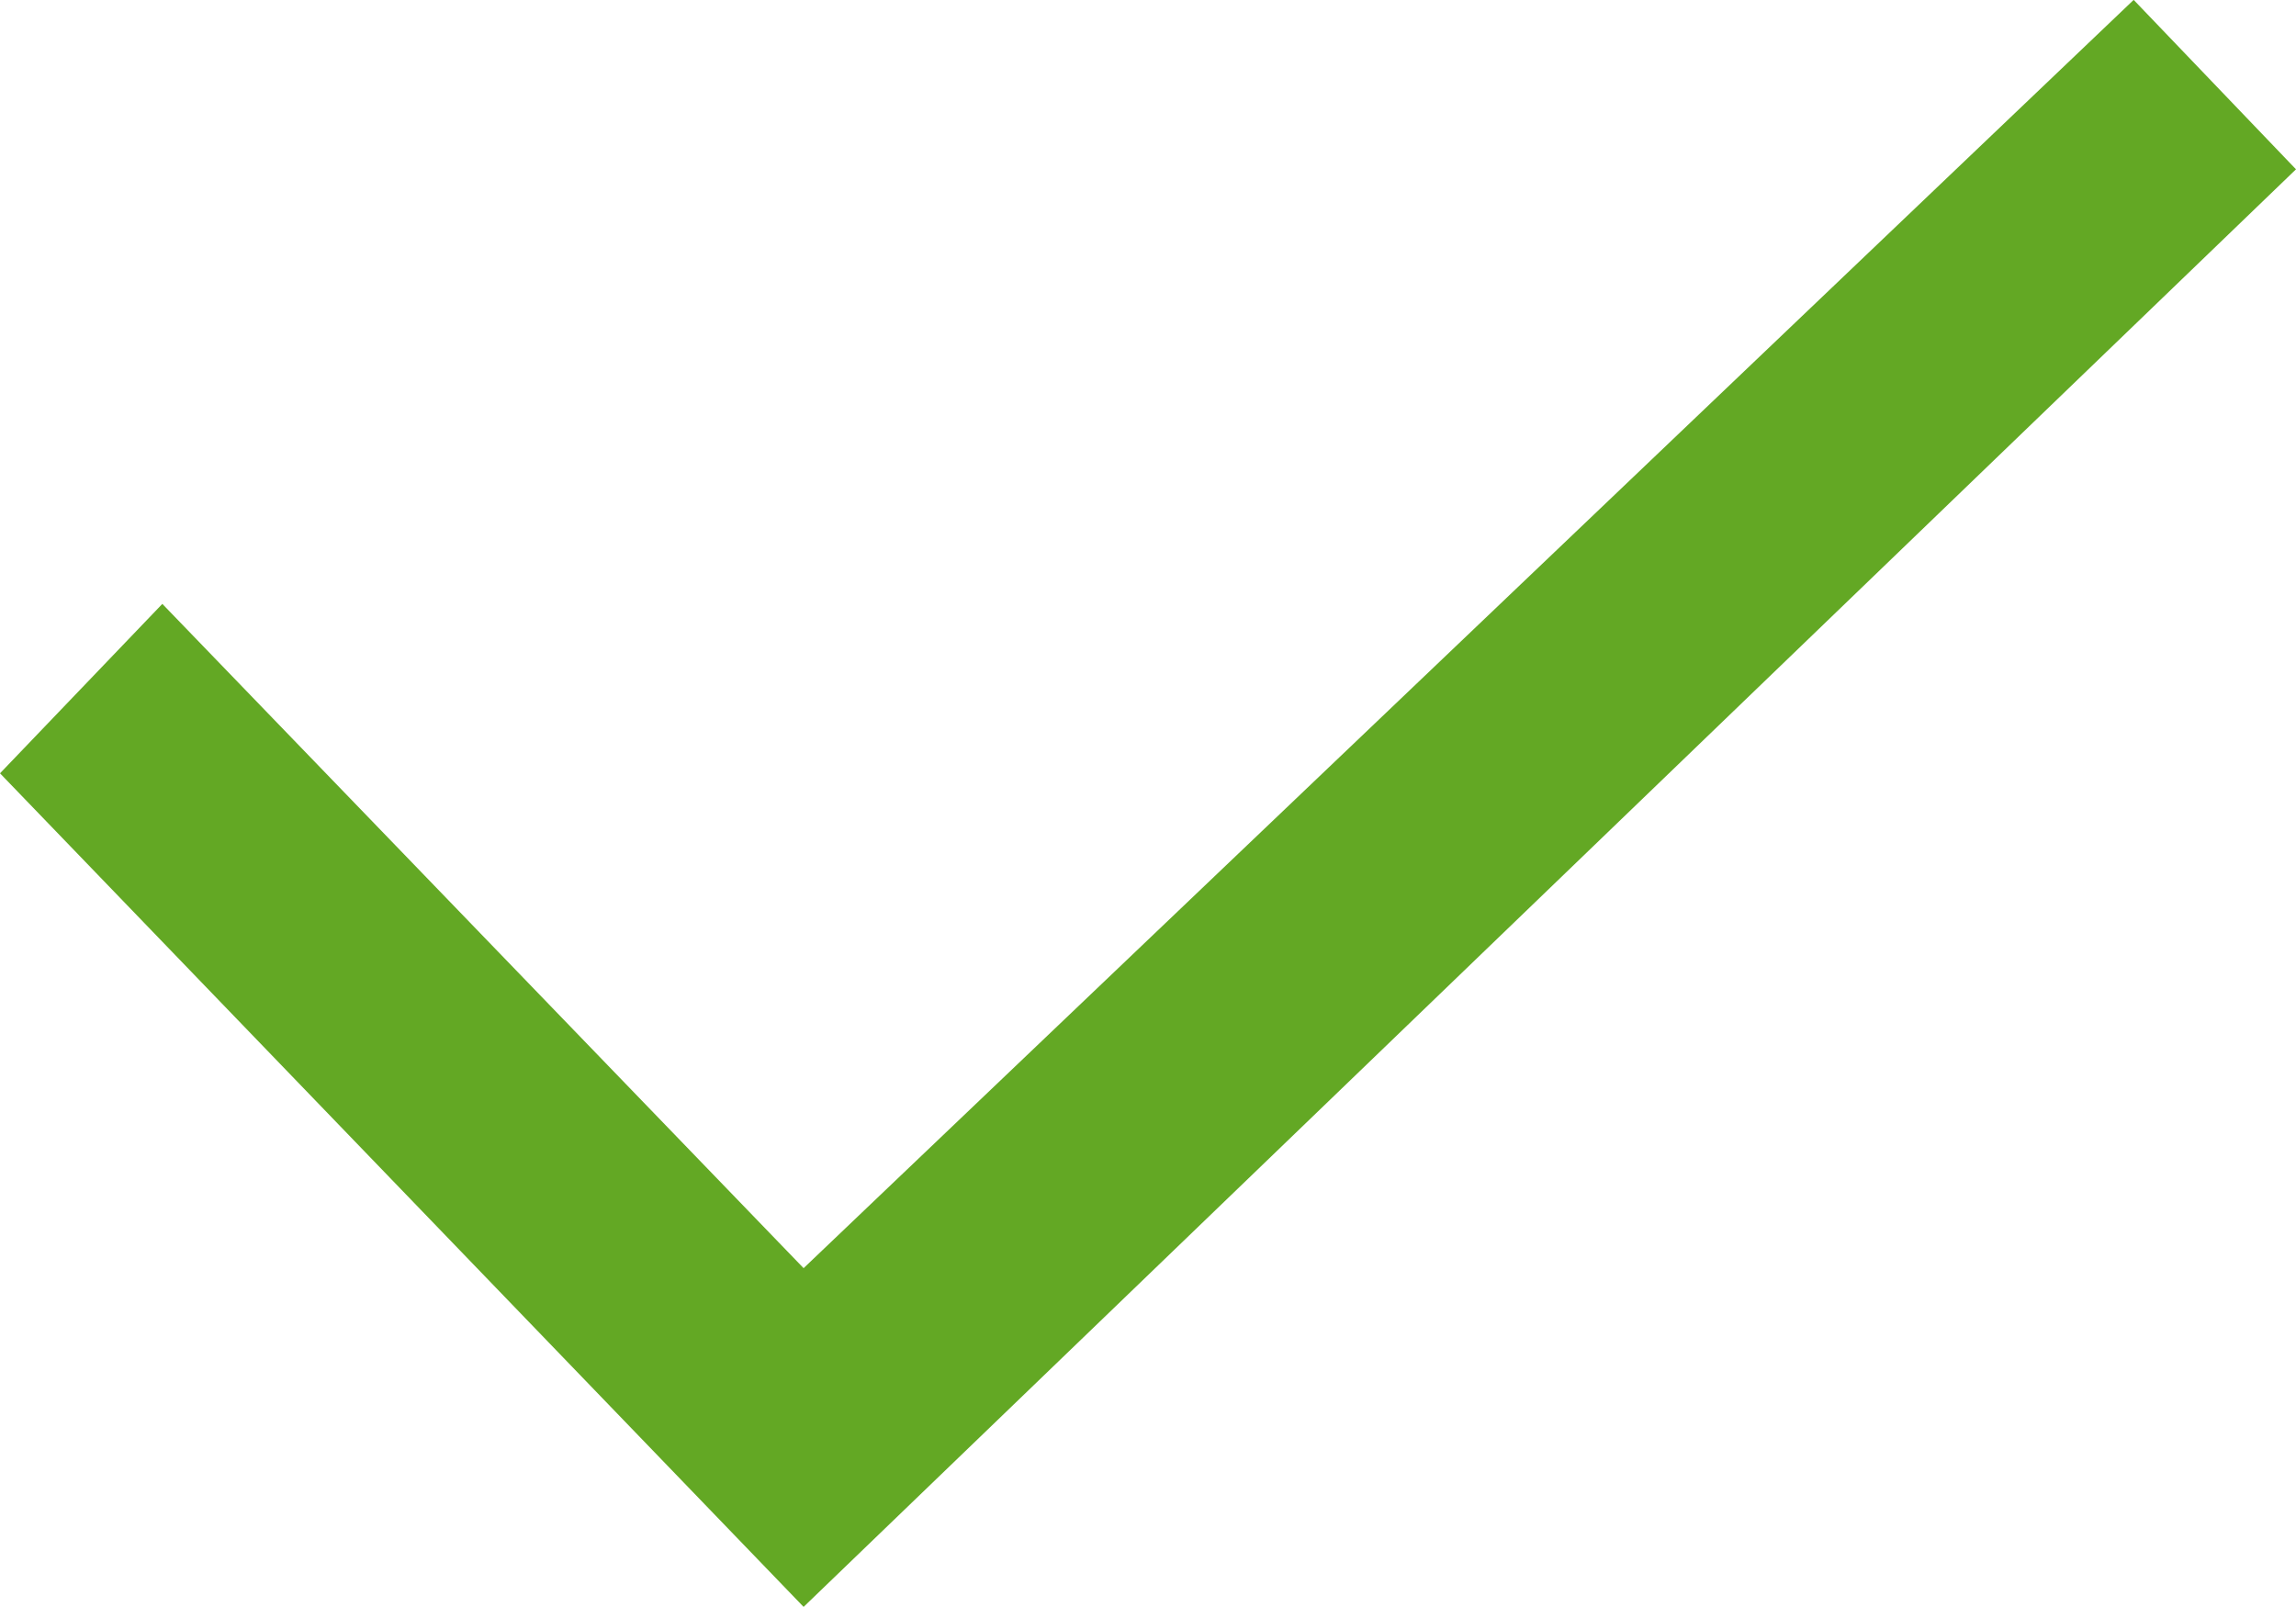
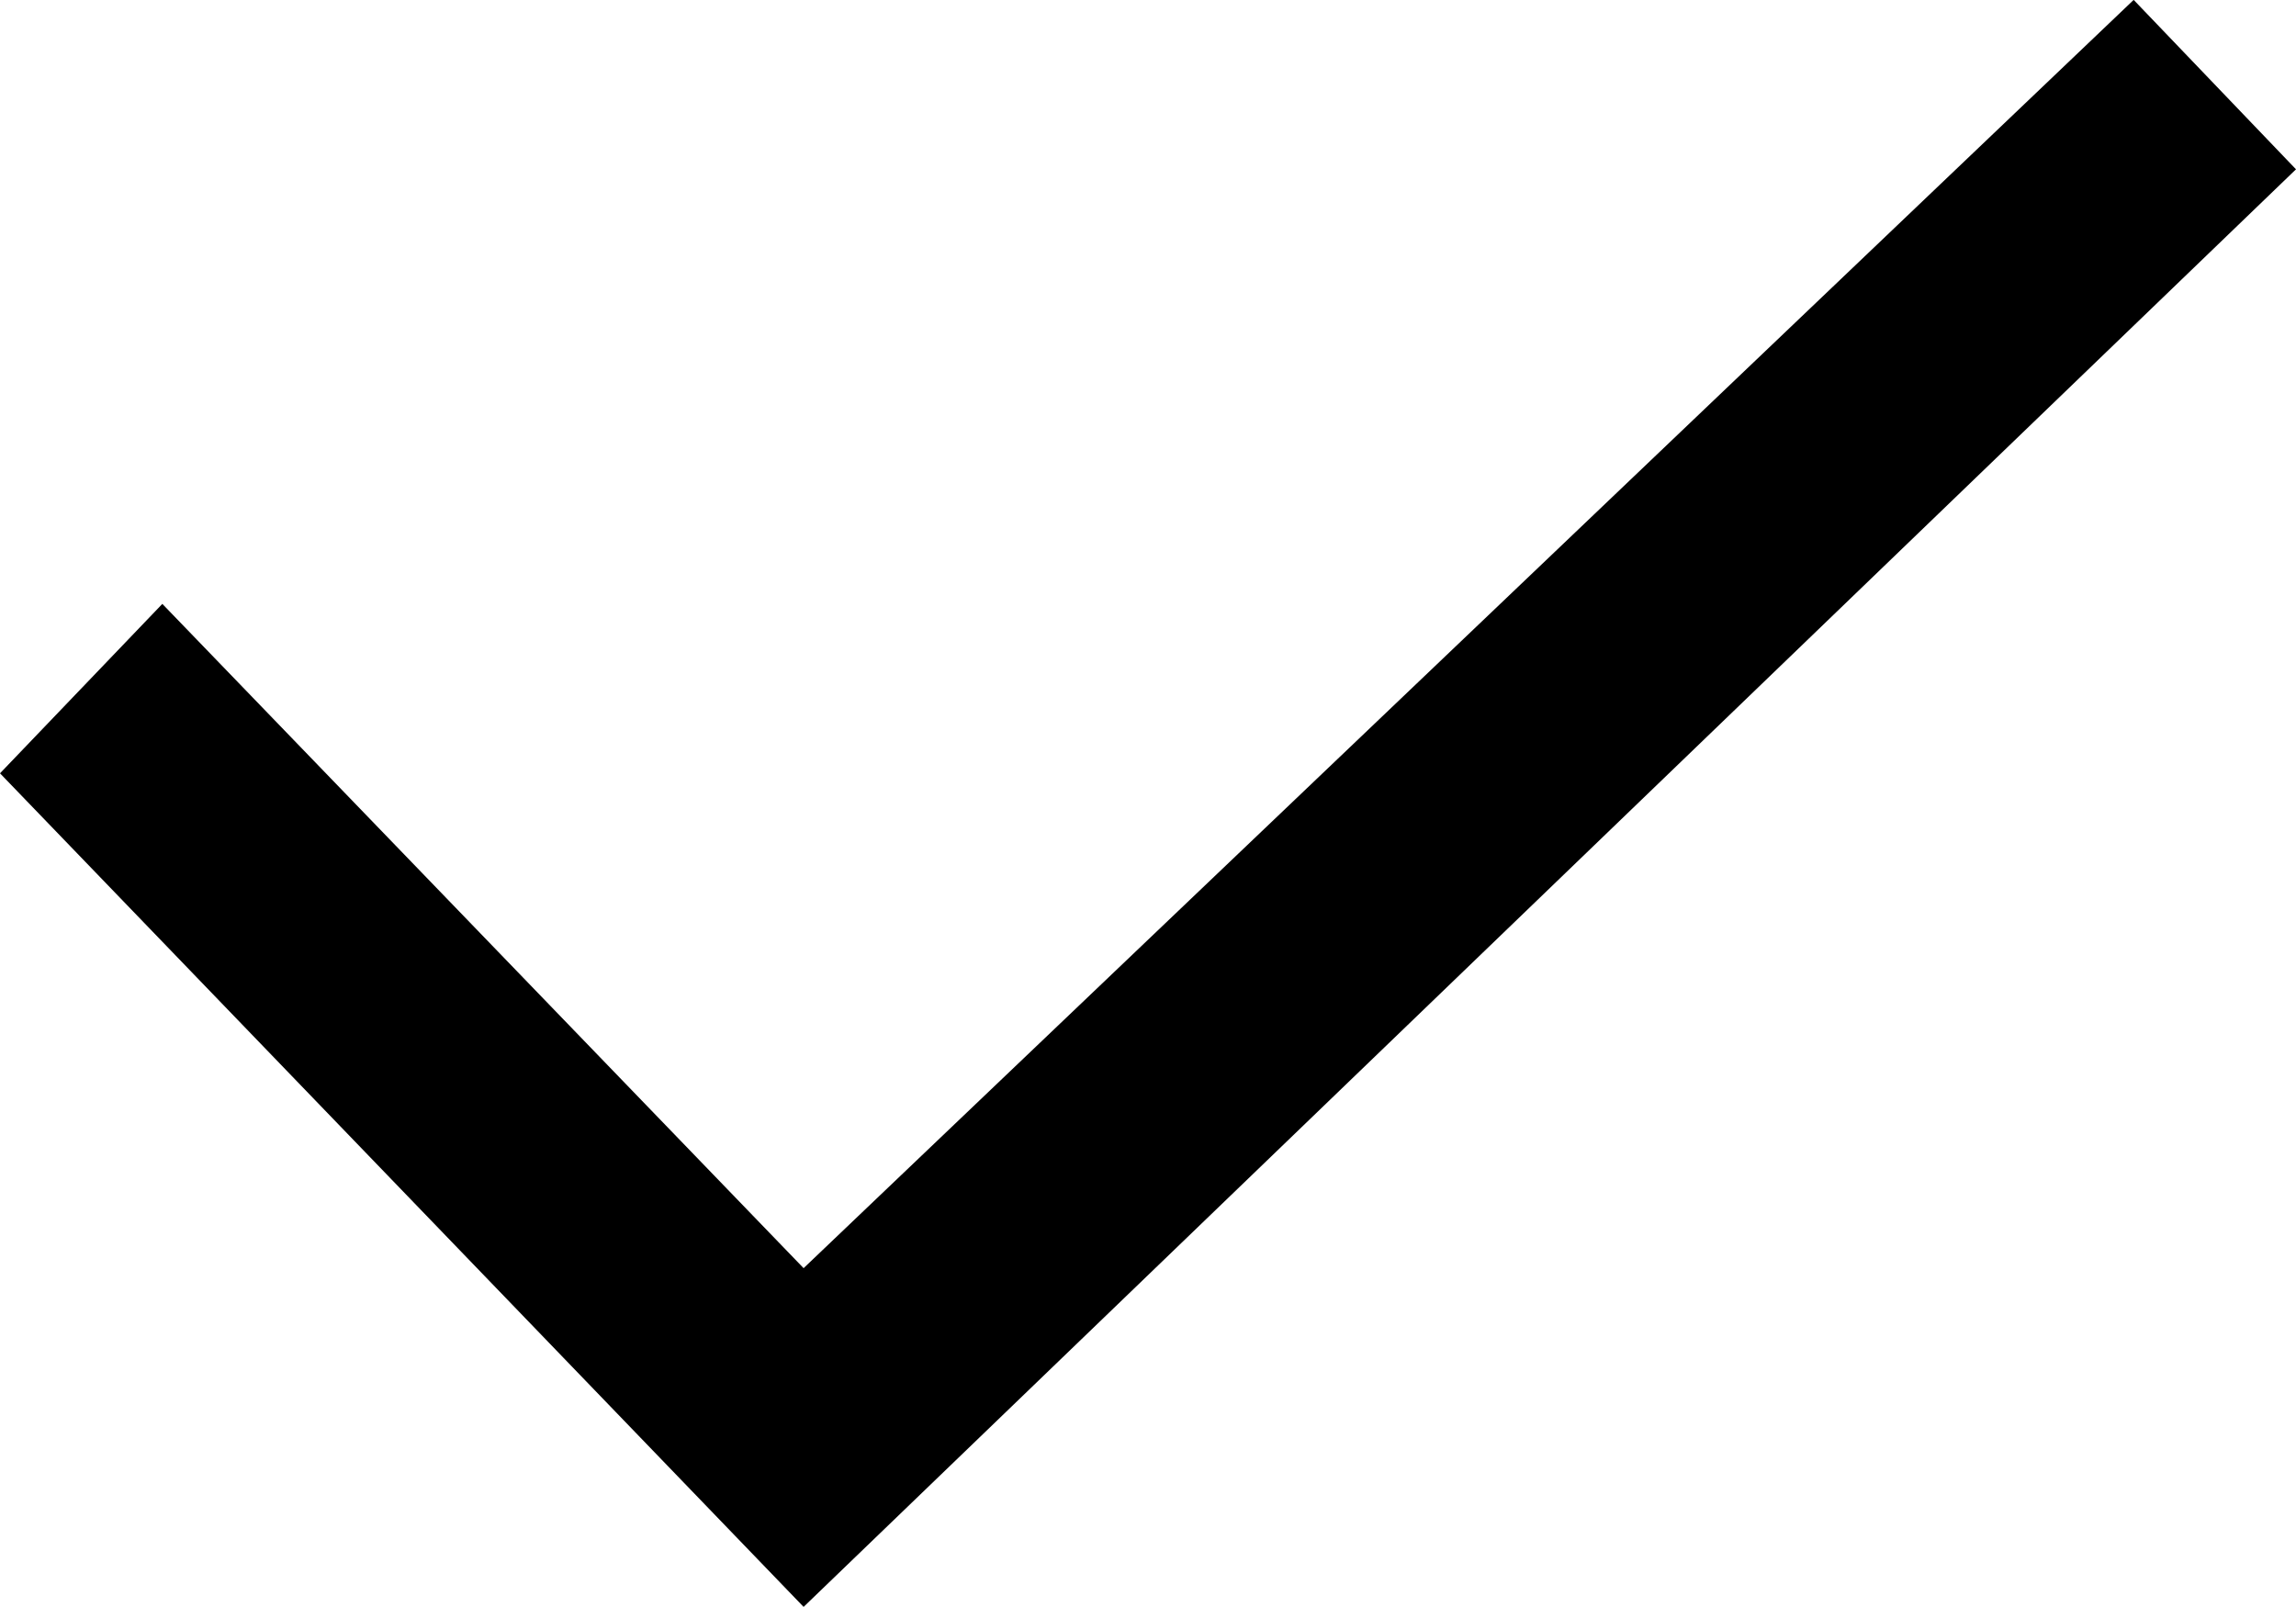
<svg xmlns="http://www.w3.org/2000/svg" preserveAspectRatio="xMidYMid" width="20" height="14" viewBox="0 0 20 14">
-   <defs>
-     <style>
-       .cls-1 {
-         fill: #63a824;
-         fill-rule: evenodd;
-       }
-     </style>
-   </defs>
-   <path d="M1.414,5.261 L7.000,11.048 L18.586,-0.001 L20.000,1.475 L7.000,13.999 L-0.000,6.737 L1.414,5.261 Z" class="cls-1" />
+   <path d="M1.414,5.261 L7.000,11.048 L18.586,-0.001 L20.000,1.475 L7.000,13.999 L-0.000,6.737 L1.414,5.261 Z" class="ico-check" />
</svg>
